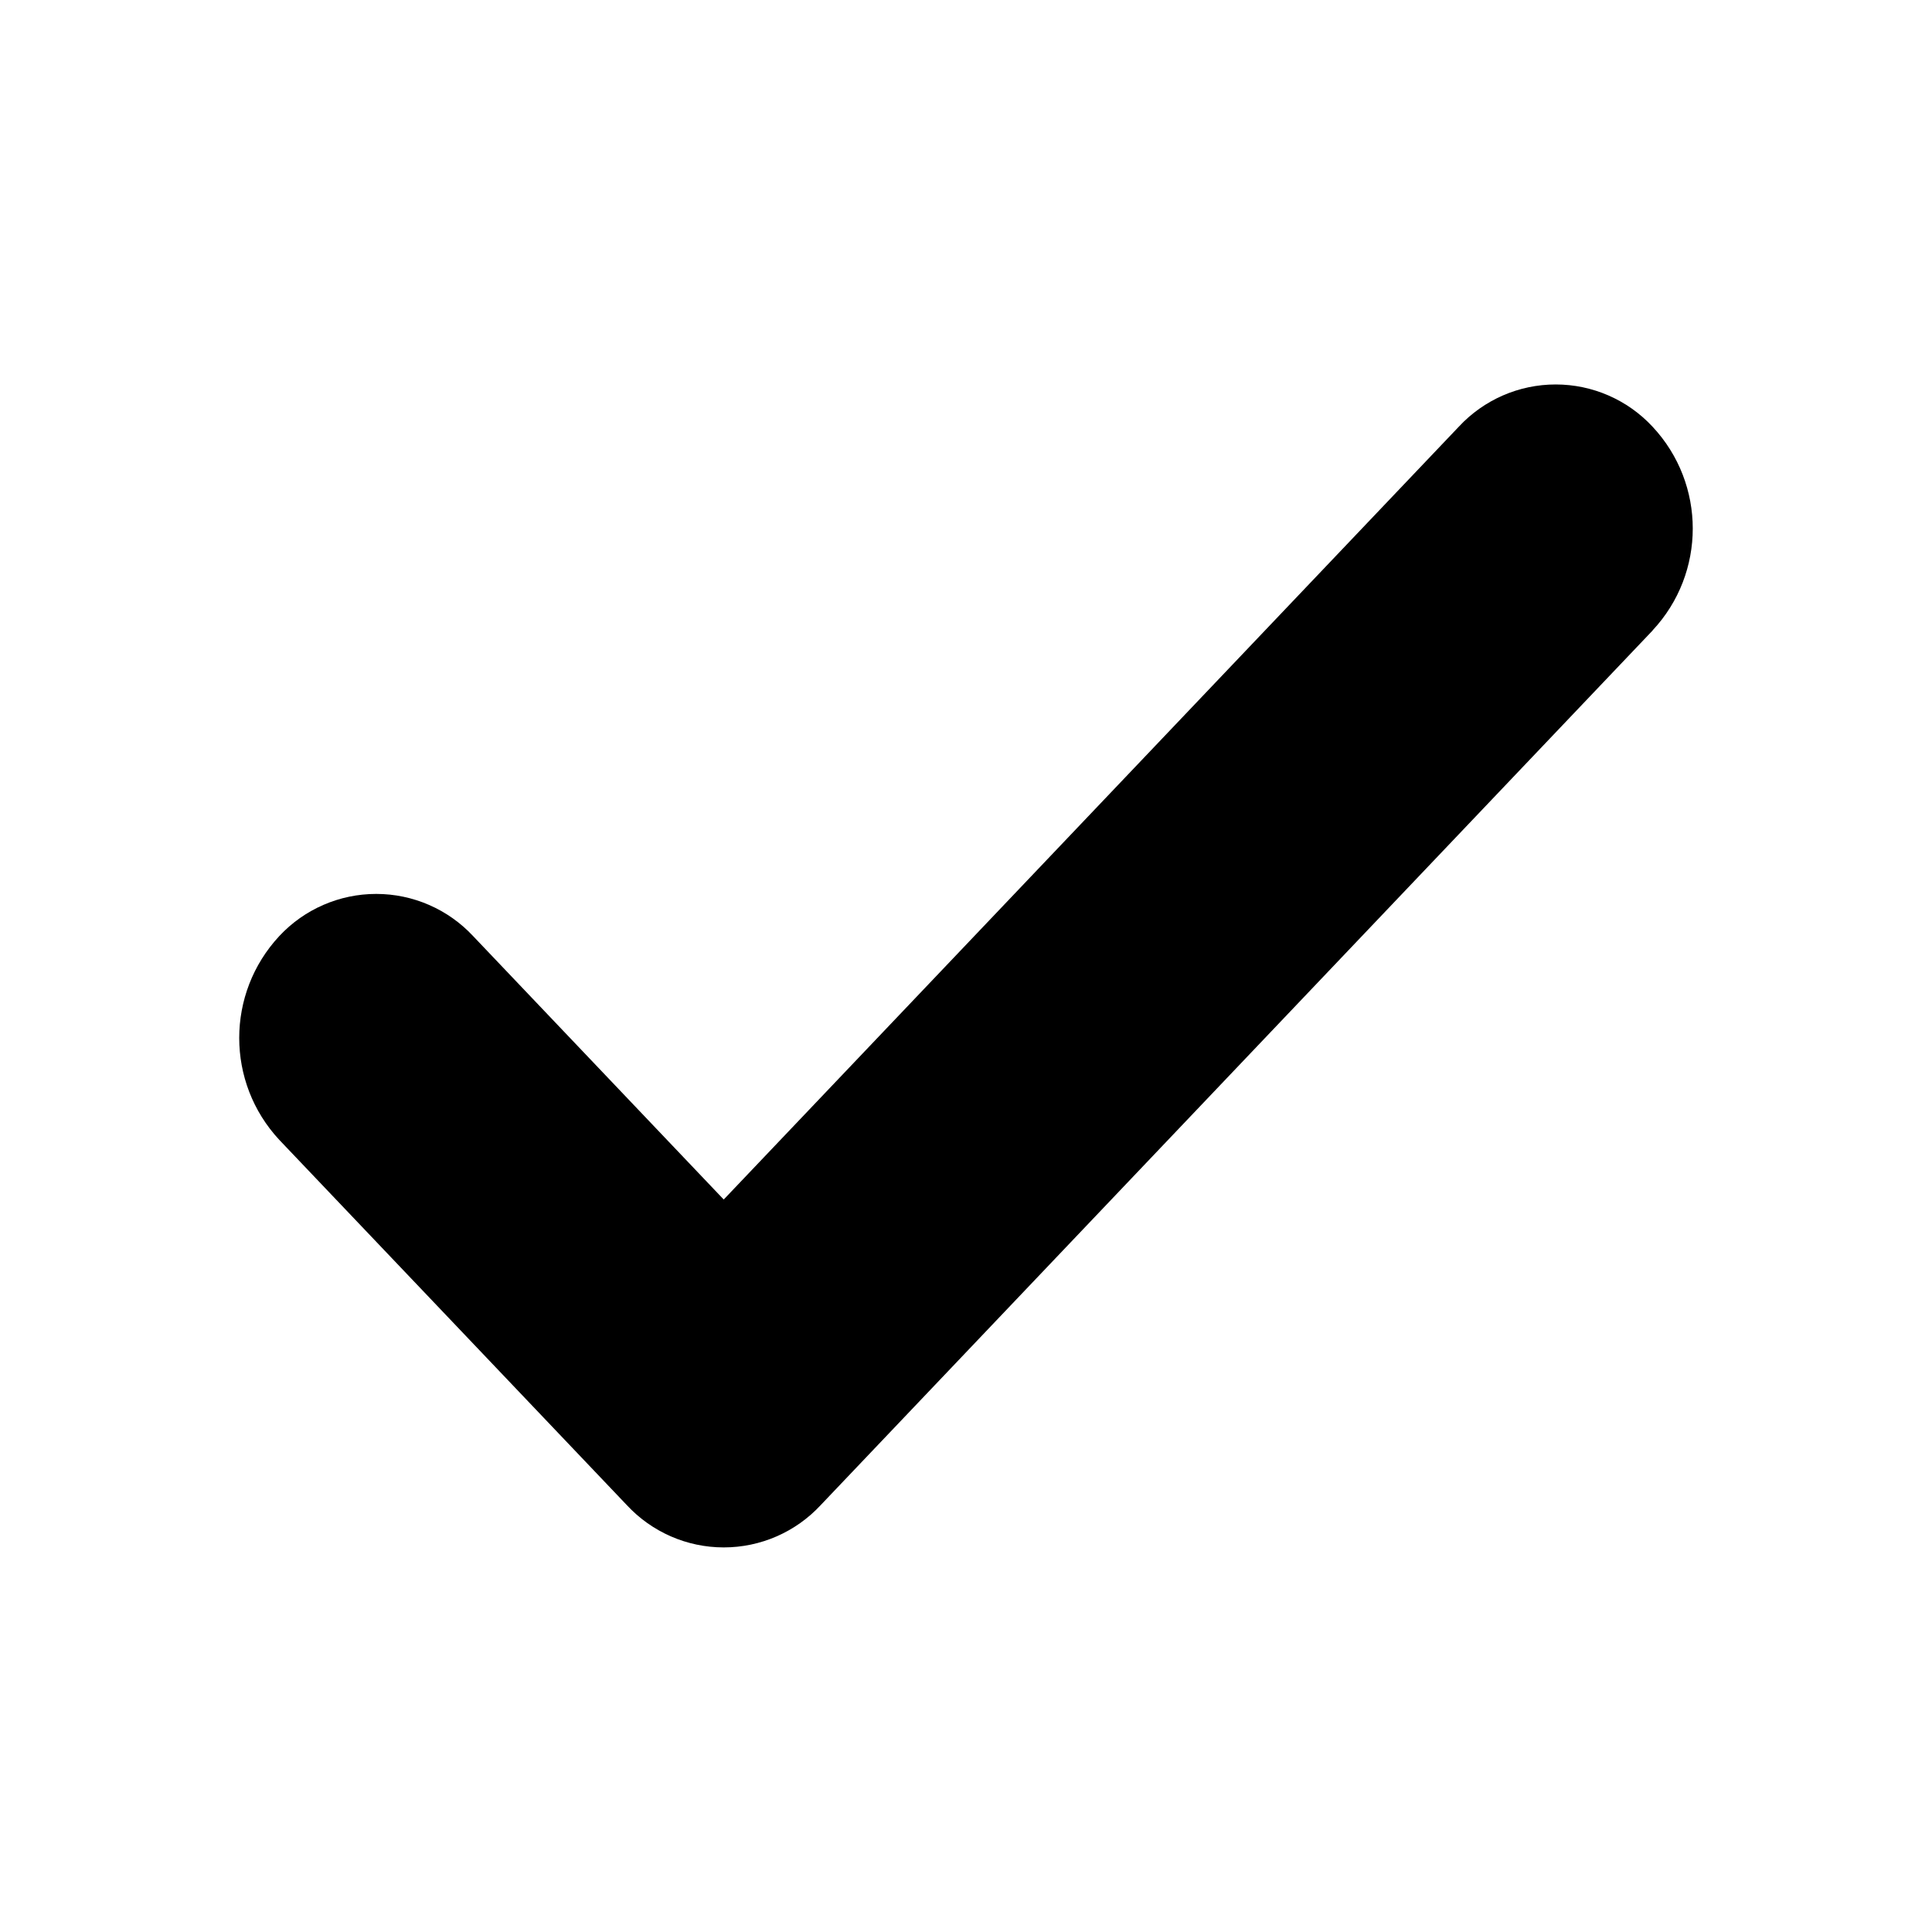
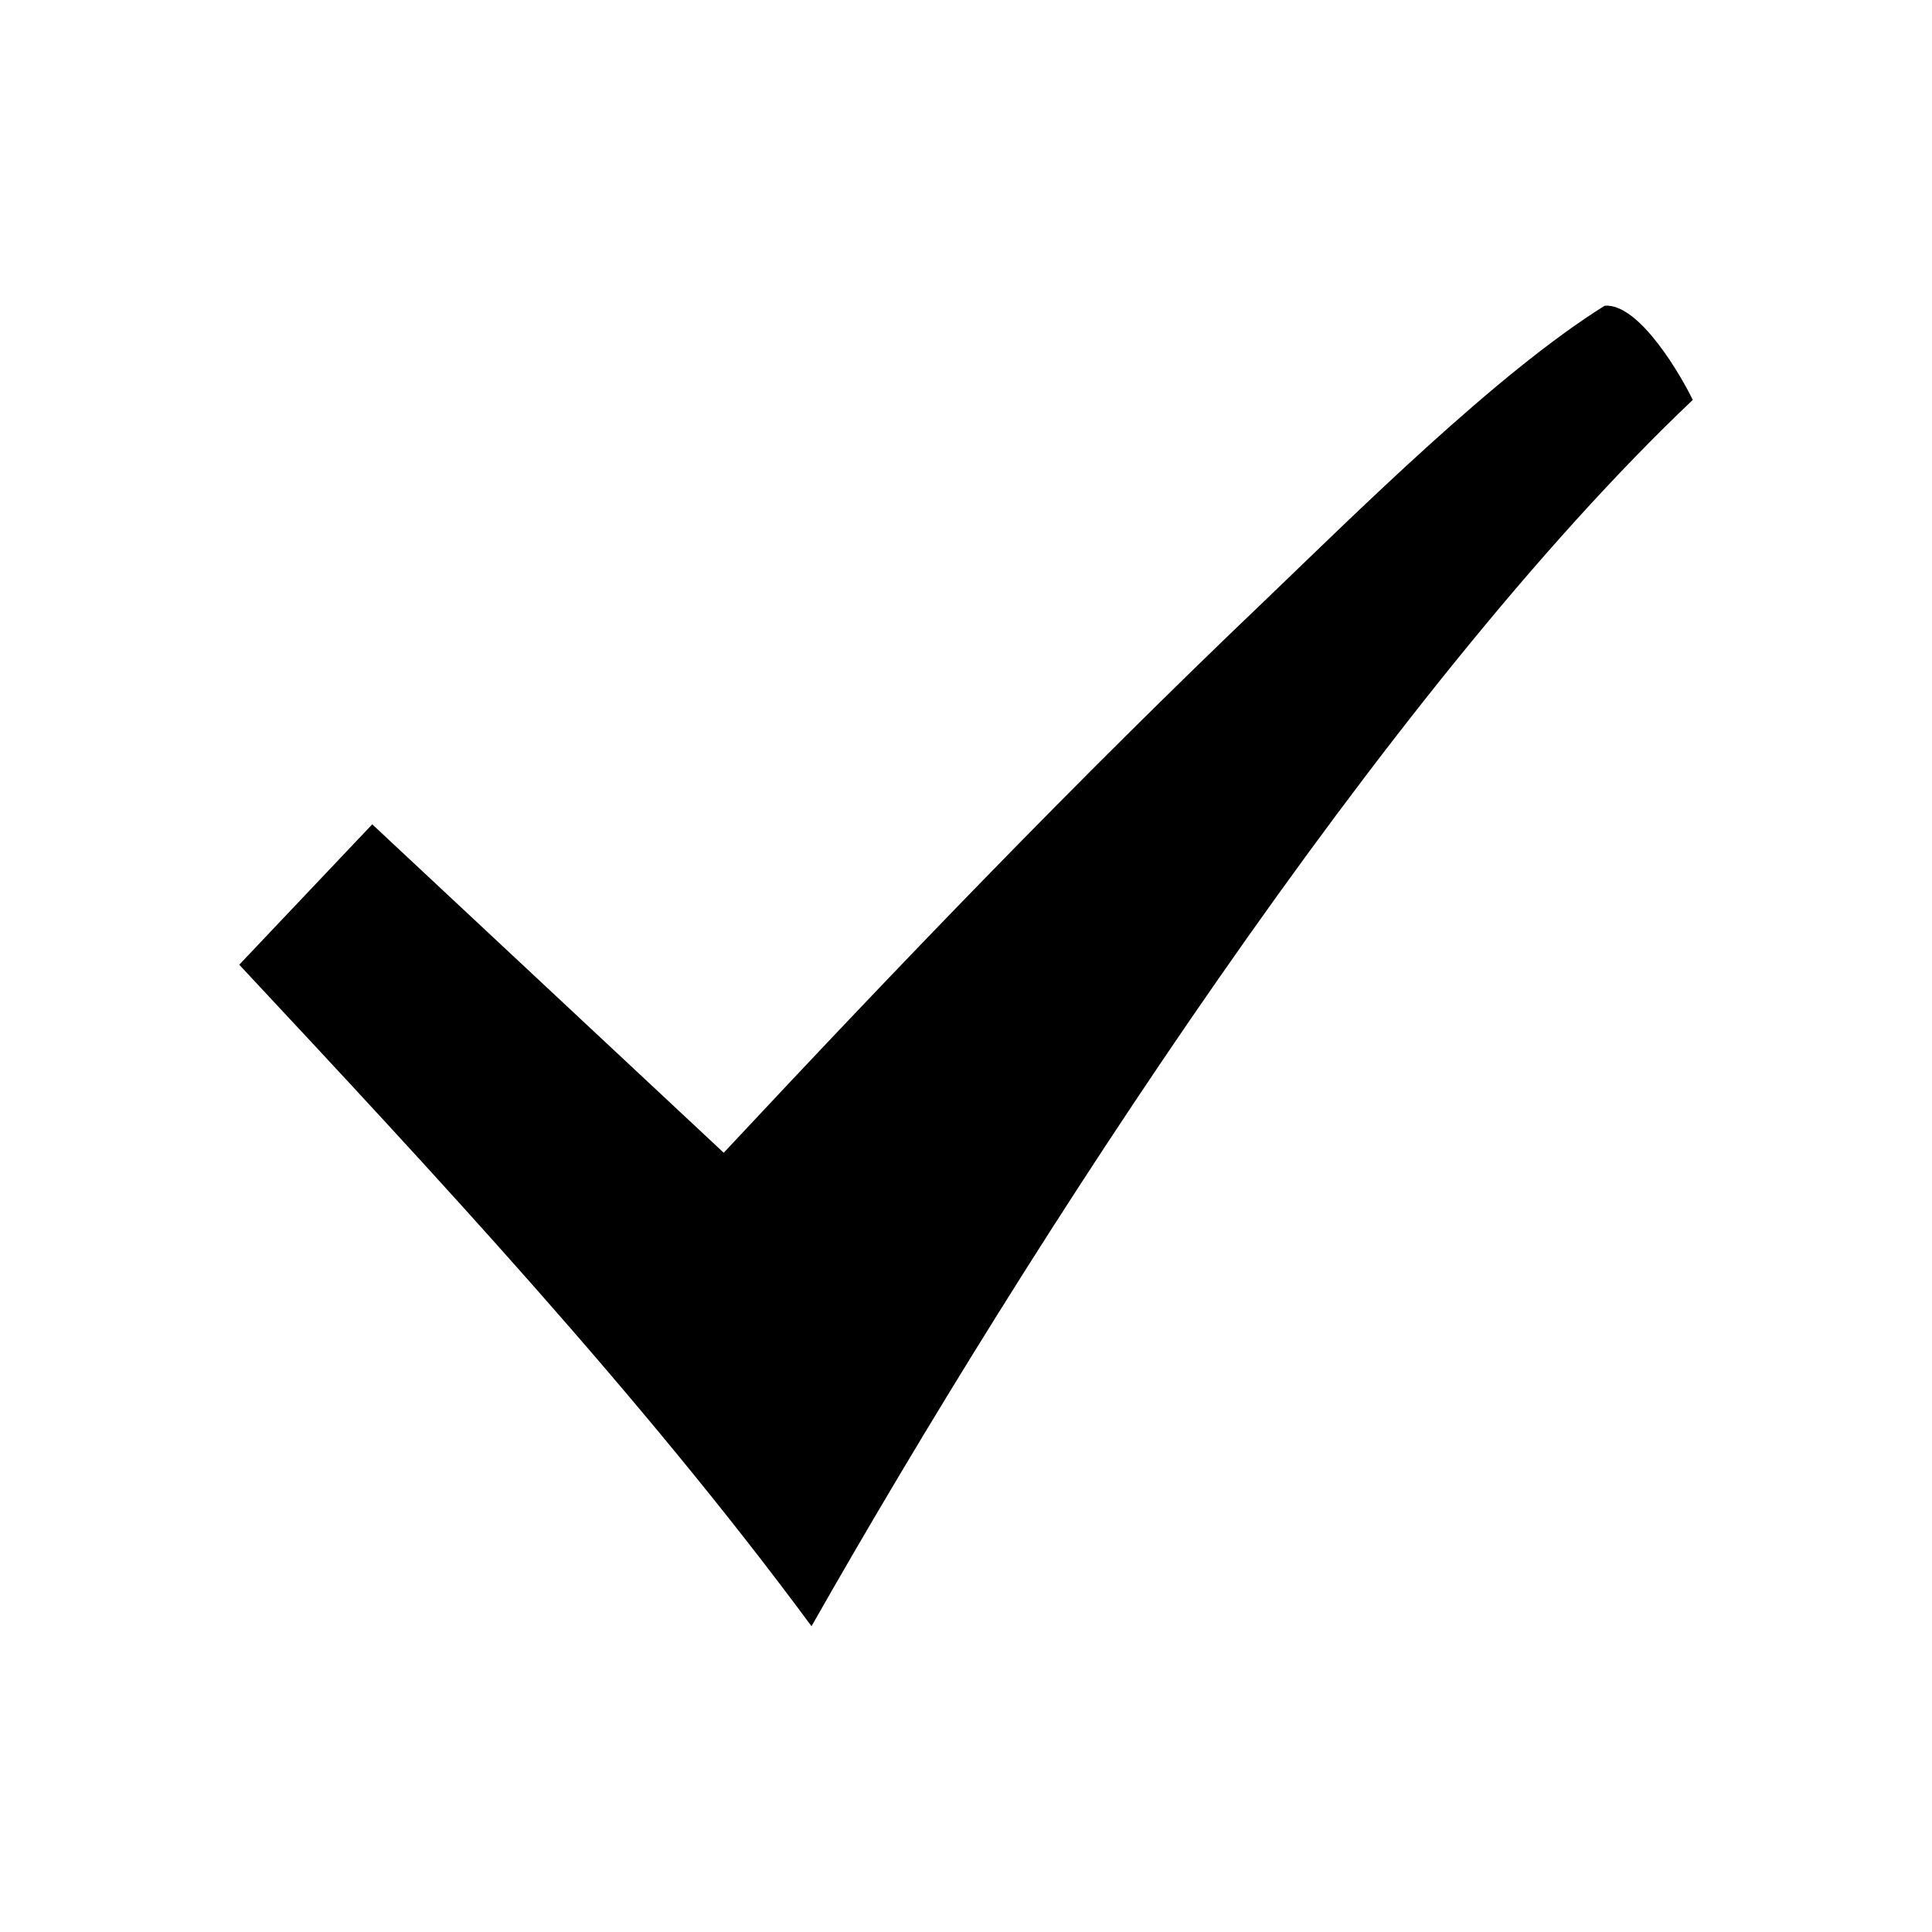
<svg xmlns="http://www.w3.org/2000/svg" id="Layer_1" data-name="Layer 1" viewBox="0 0 300 300">
-   <defs>
-     <style>.cls-1{fill-rule:evenodd;}</style>
-   </defs>
-   <path class="cls-1" d="M256.61,97.91,127.43,233.72a20.53,20.53,0,0,1-30.09,0L43.37,177a23.23,23.23,0,0,1,0-31.65,20.57,20.57,0,0,1,30.09,0l38.92,40.91,114.14-120a20.53,20.53,0,0,1,30.09,0,23.16,23.16,0,0,1,0,31.63" />
+   <path d="M262.85,62.1c-1.59-3.34-8.22-15.05-13.67-14.63-16.76,10.45-38.58,32.17-53,46C167.33,121,139.65,149.8,112.38,179l-54.58-51L37.15,149.8c30,32.14,62.36,66.81,88.86,102.72C159.92,192.81,215.28,107.2,262.85,62.1Z" />
</svg>
